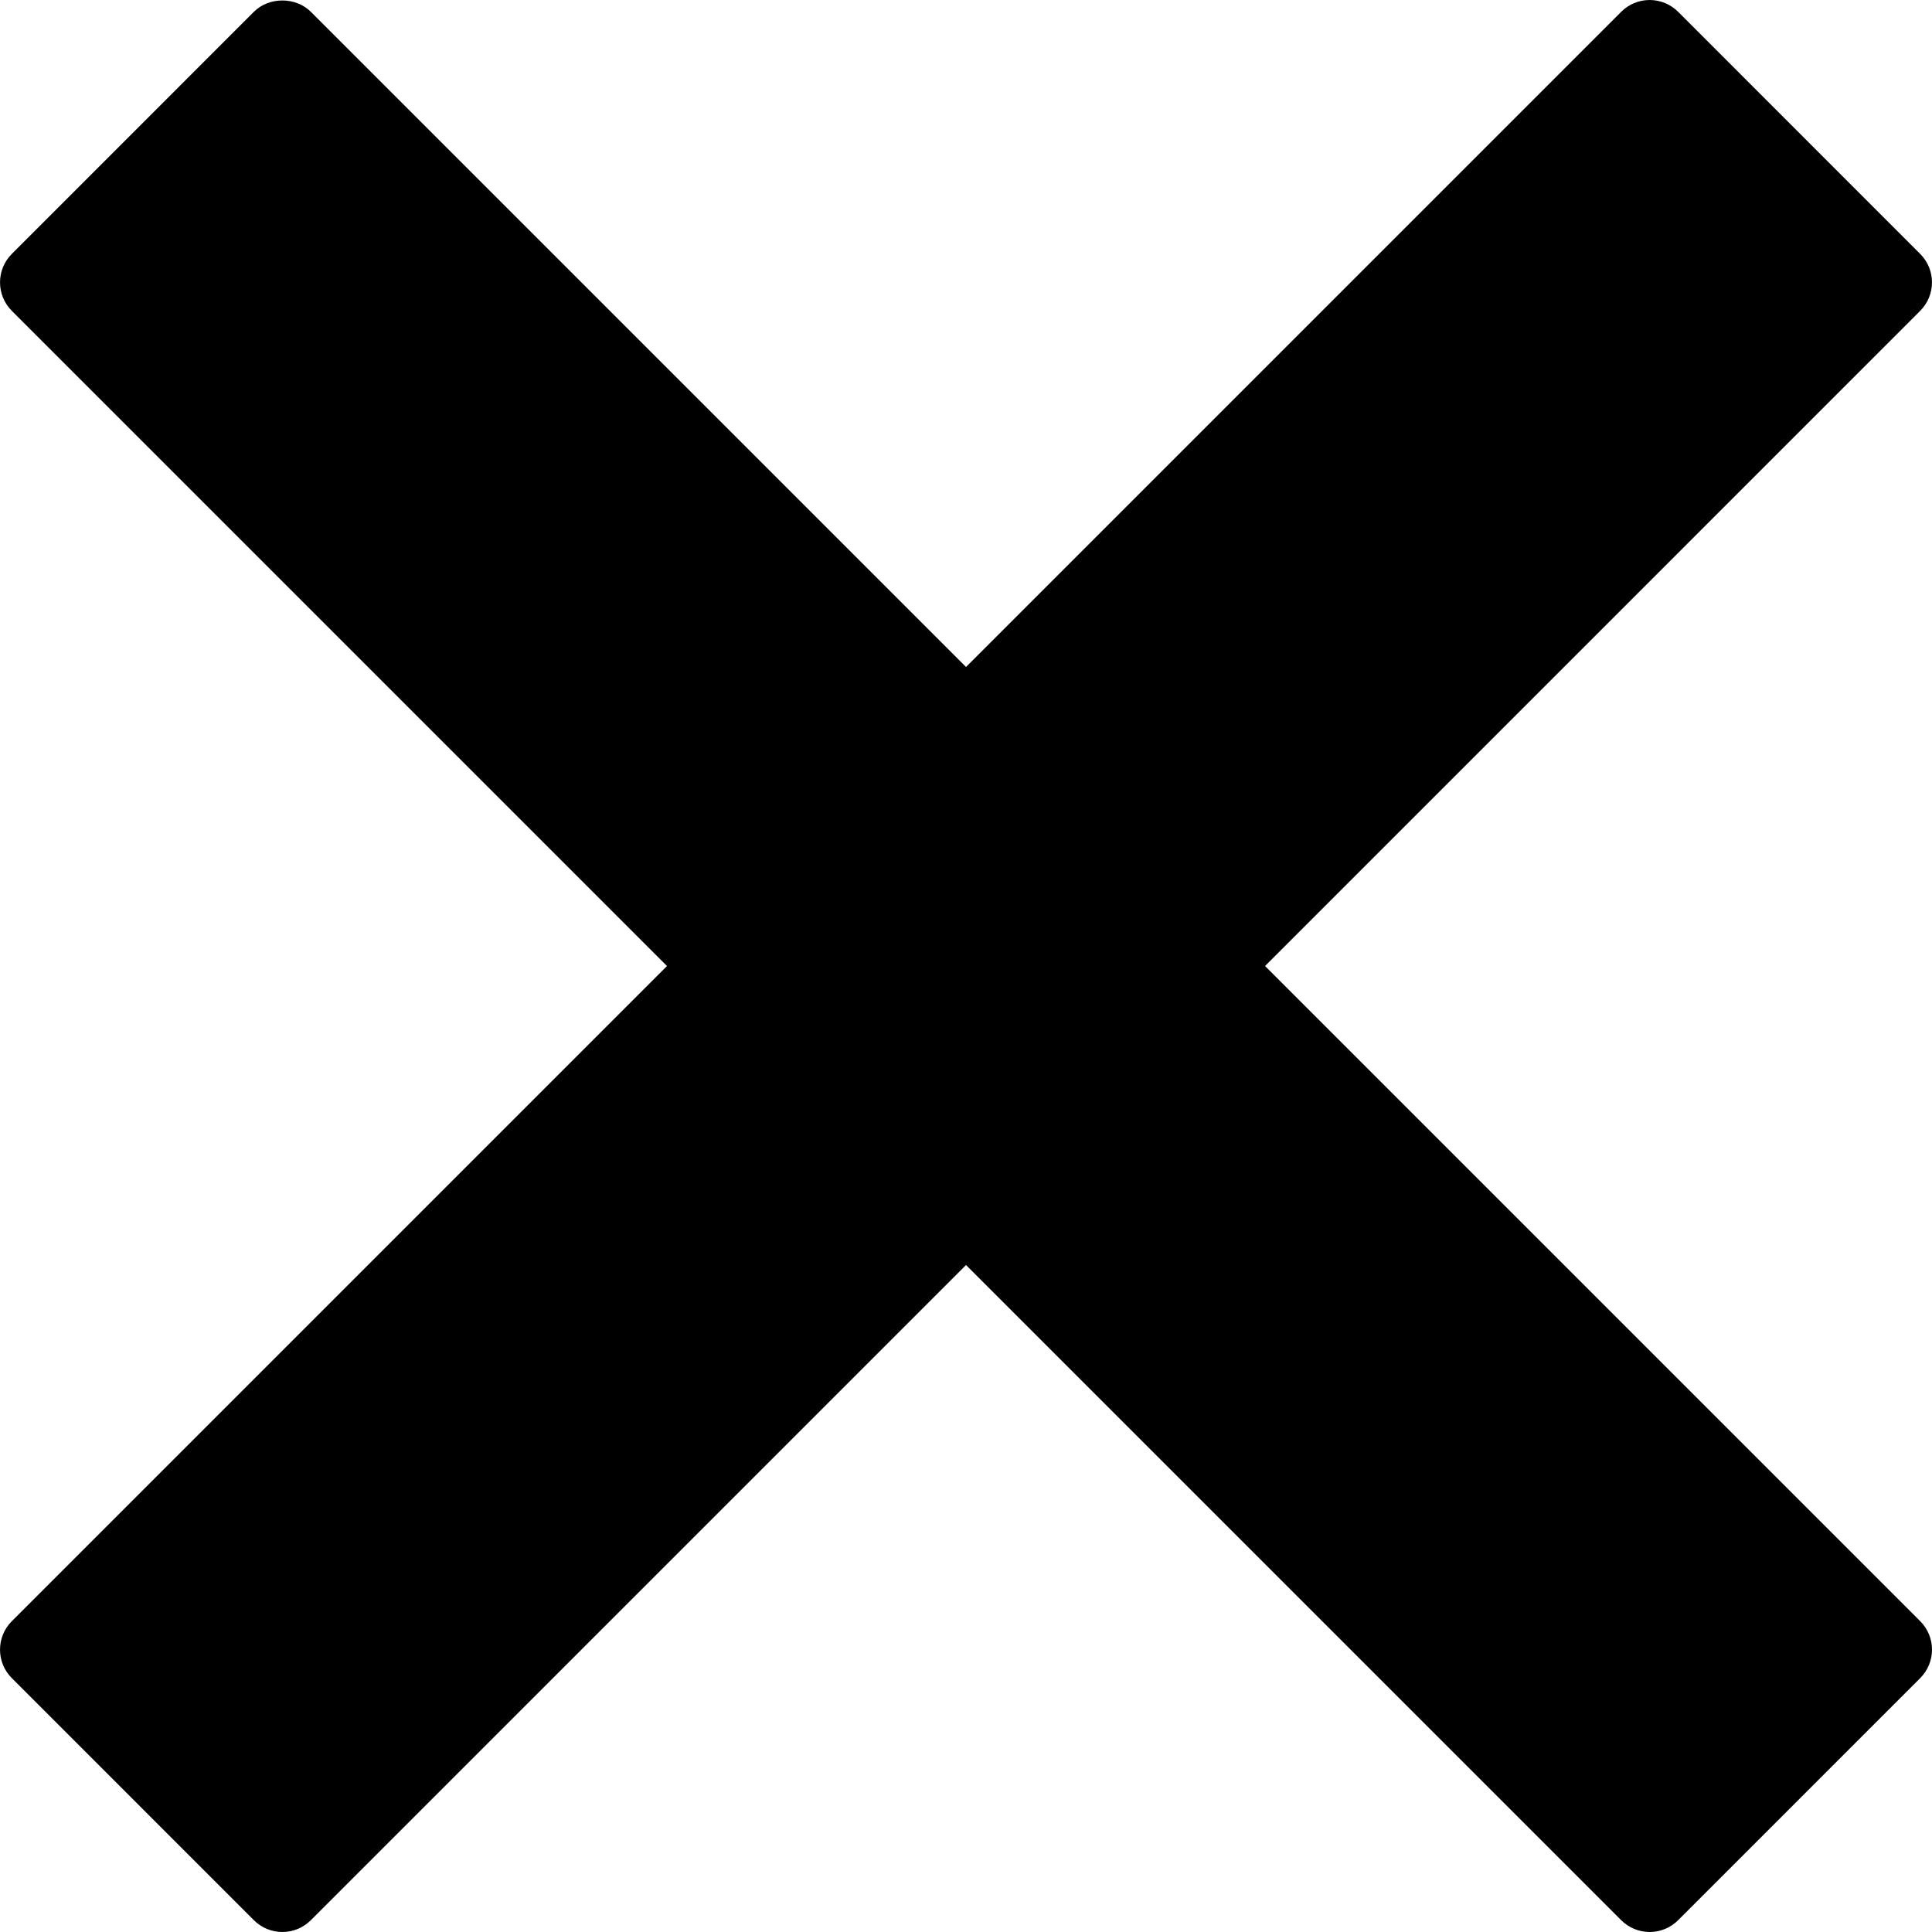
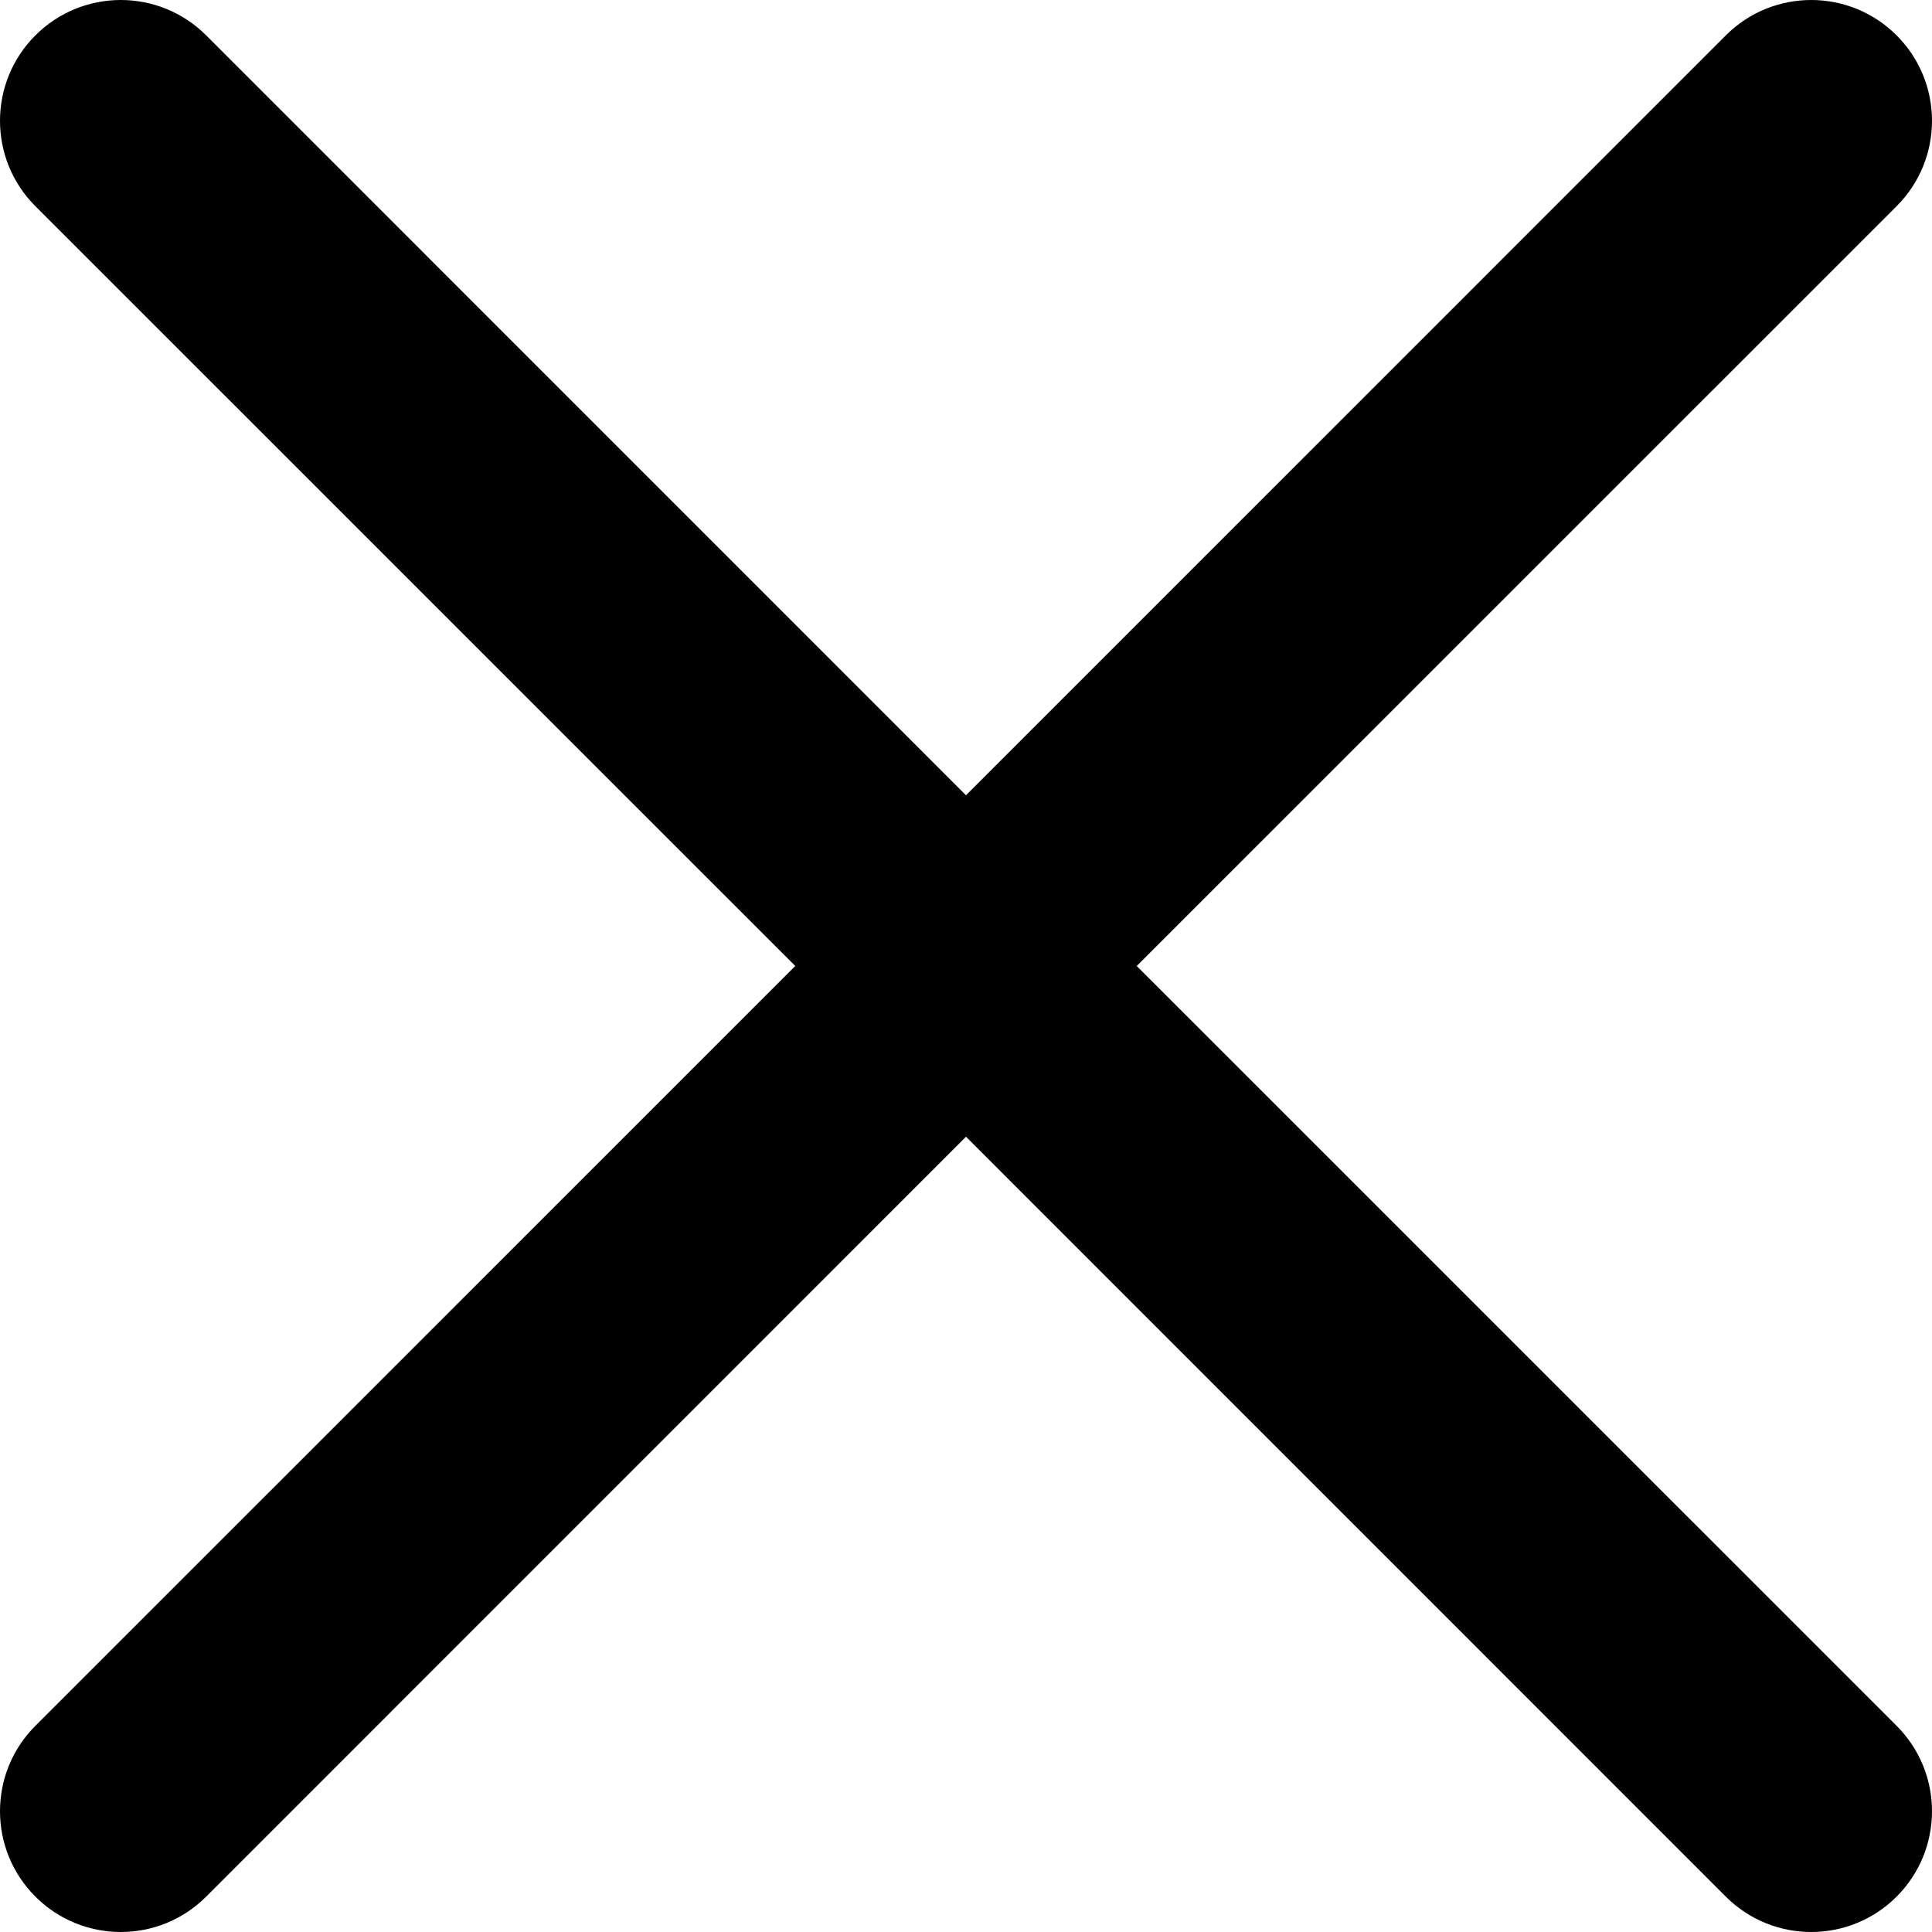
- <svg xmlns="http://www.w3.org/2000/svg" version="1.1" id="Capa_1" x="0px" y="0px" width="95.939px" height="95.939px" viewBox="0 0 95.939 95.939" xml:space="preserve">
+ <svg xmlns="http://www.w3.org/2000/svg" version="1.1" id="Capa_1" x="0px" y="0px" viewBox="0 0 512.021 512.021" xml:space="preserve" width="512" height="512">
  <g>
-     <path d="M62.819,47.97l32.533-32.534c0.781-0.781,0.781-2.047,0-2.828L83.333,0.586C82.958,0.211,82.448,0,81.919,0   c-0.53,0-1.039,0.211-1.414,0.586L47.97,33.121L15.435,0.586c-0.75-0.75-2.078-0.75-2.828,0L0.587,12.608   c-0.781,0.781-0.781,2.047,0,2.828L33.121,47.97L0.587,80.504c-0.781,0.781-0.781,2.047,0,2.828l12.02,12.021   c0.375,0.375,0.884,0.586,1.414,0.586c0.53,0,1.039-0.211,1.414-0.586L47.97,62.818l32.535,32.535   c0.375,0.375,0.884,0.586,1.414,0.586c0.529,0,1.039-0.211,1.414-0.586l12.02-12.021c0.781-0.781,0.781-2.048,0-2.828L62.819,47.97   z" />
+     <path d="M301.258,256.01L502.645,54.645c12.501-12.501,12.501-32.769,0-45.269c-12.501-12.501-32.769-12.501-45.269,0l0,0   L256.01,210.762L54.645,9.376c-12.501-12.501-32.769-12.501-45.269,0s-12.501,32.769,0,45.269L210.762,256.01L9.376,457.376   c-12.501,12.501-12.501,32.769,0,45.269s32.769,12.501,45.269,0L256.01,301.258l201.365,201.387   c12.501,12.501,32.769,12.501,45.269,0c12.501-12.501,12.501-32.769,0-45.269L301.258,256.01z" />
  </g>
-   <g>
- </g>
-   <g>
- </g>
-   <g>
- </g>
-   <g>
- </g>
-   <g>
- </g>
-   <g>
- </g>
-   <g>
- </g>
-   <g>
- </g>
-   <g>
- </g>
-   <g>
- </g>
-   <g>
- </g>
-   <g>
- </g>
-   <g>
- </g>
-   <g>
- </g>
-   <g>
- </g>
</svg>
